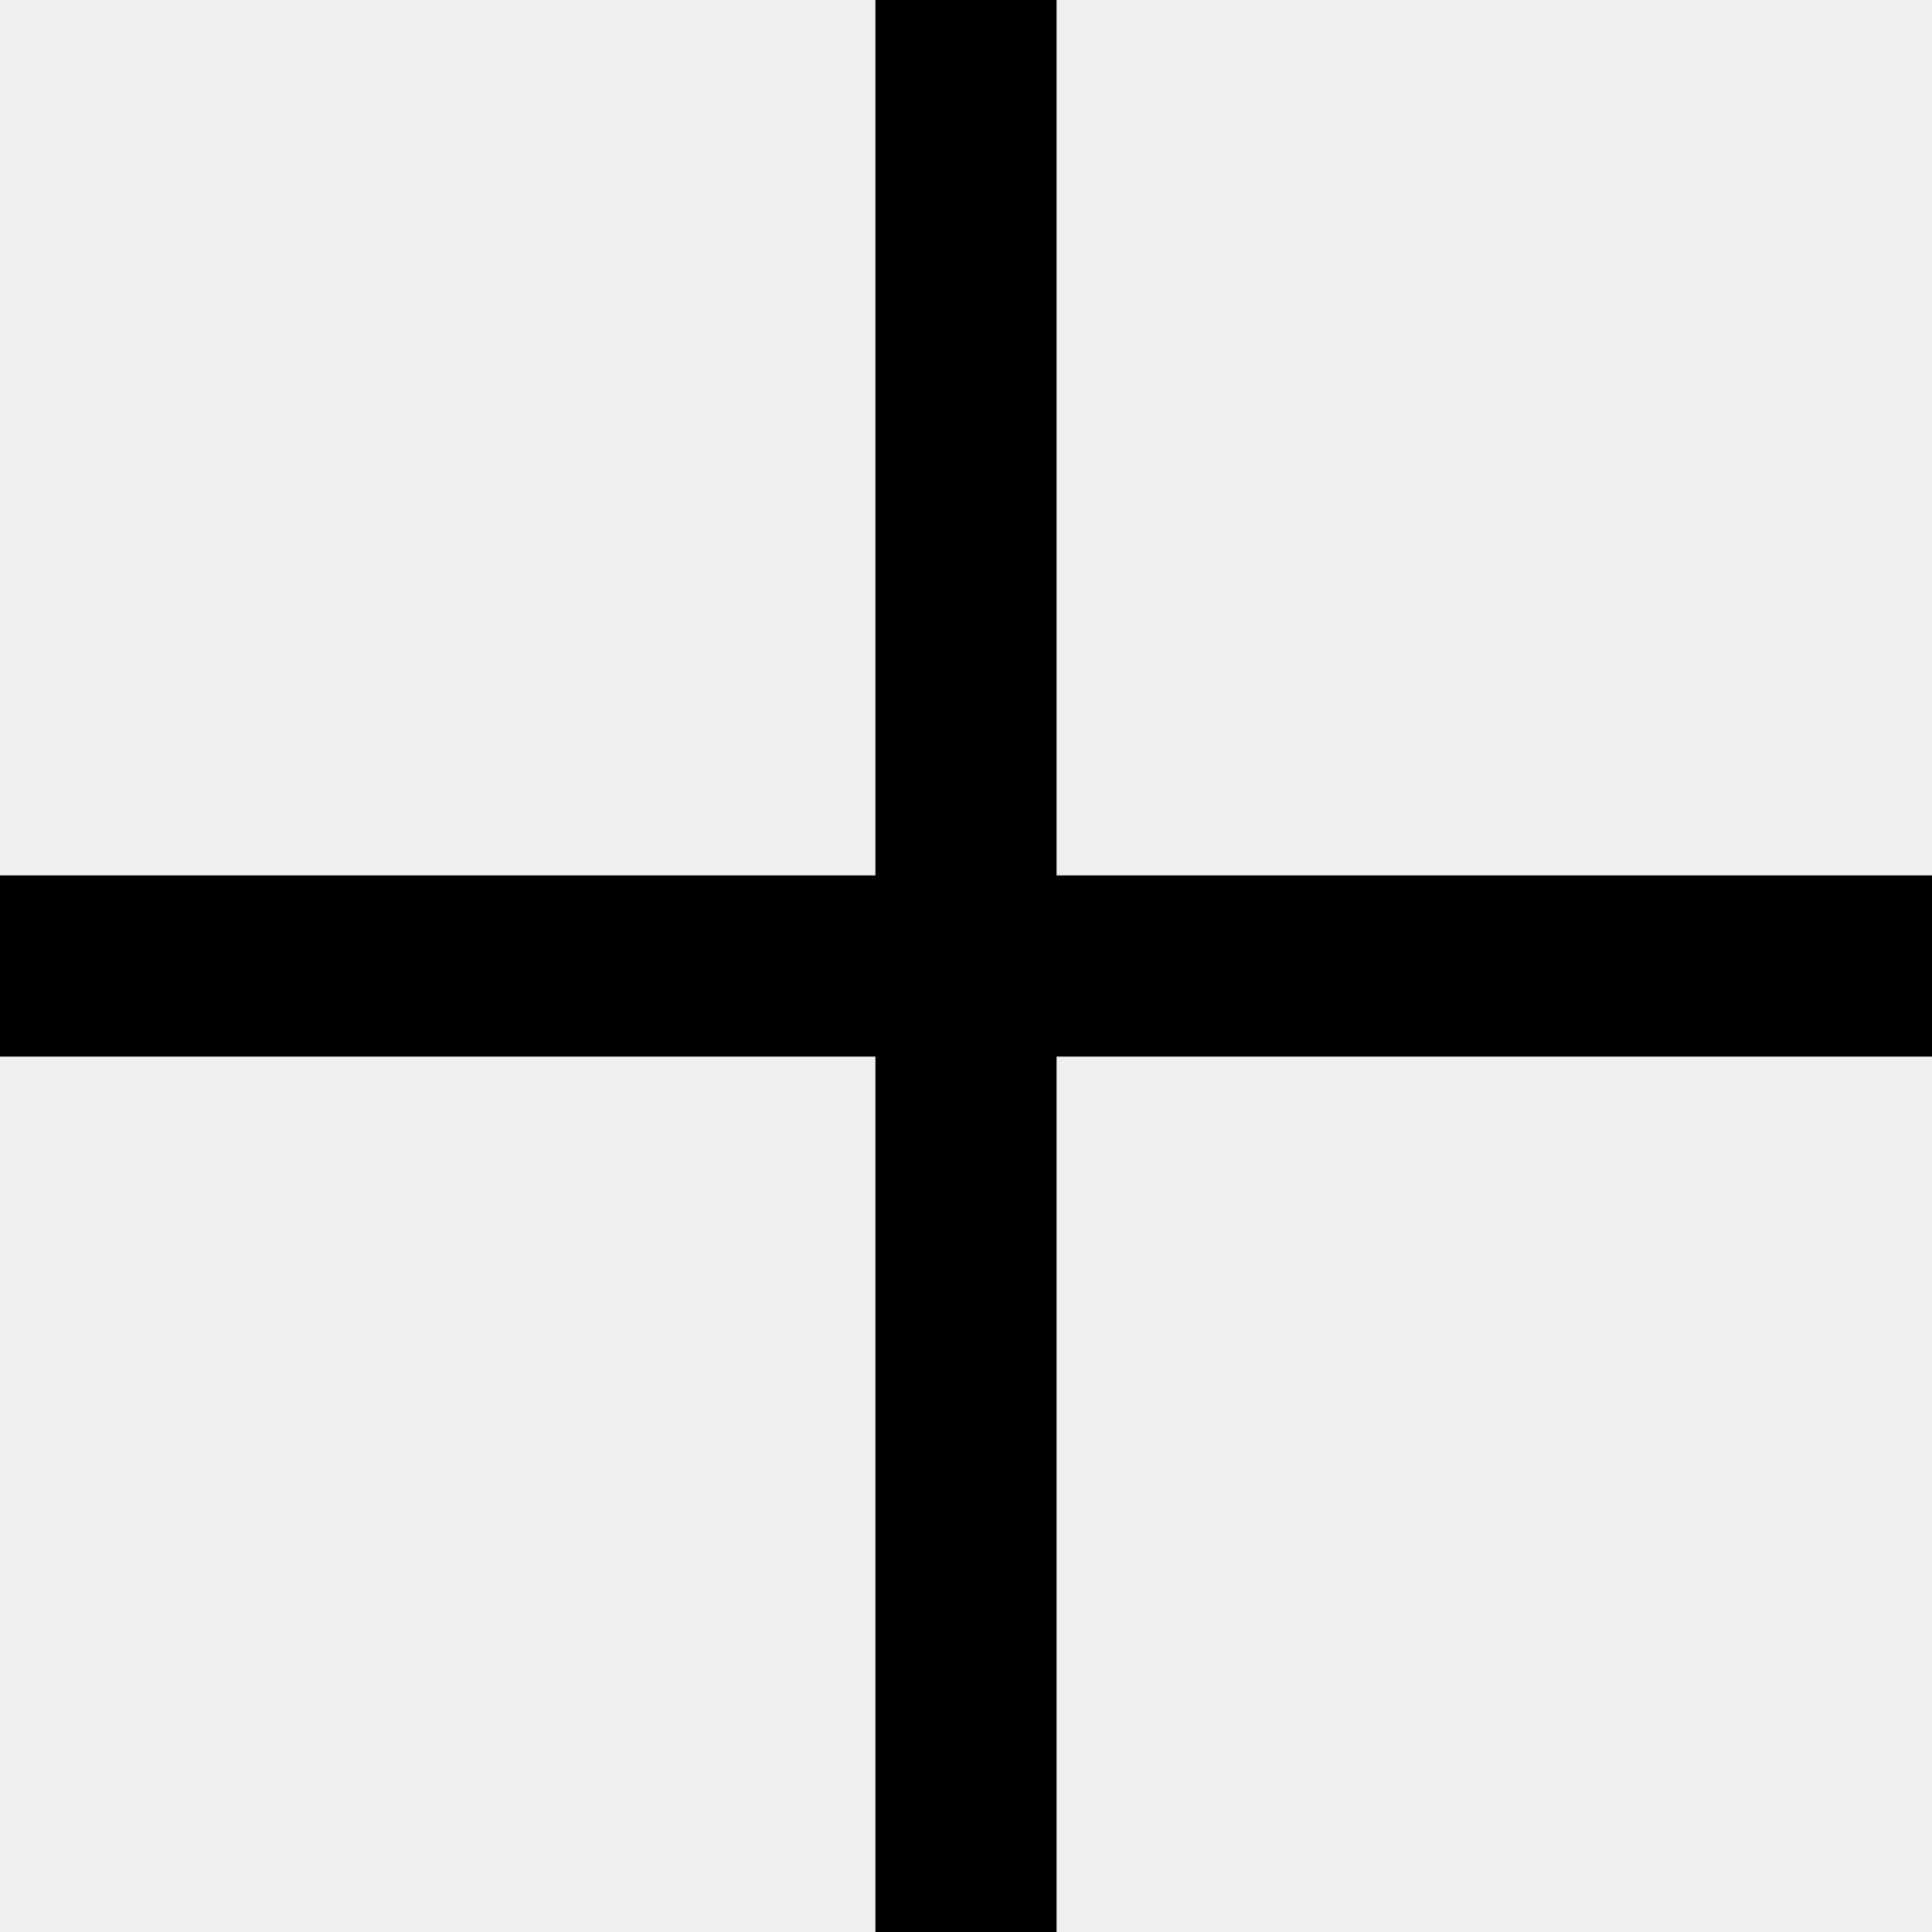
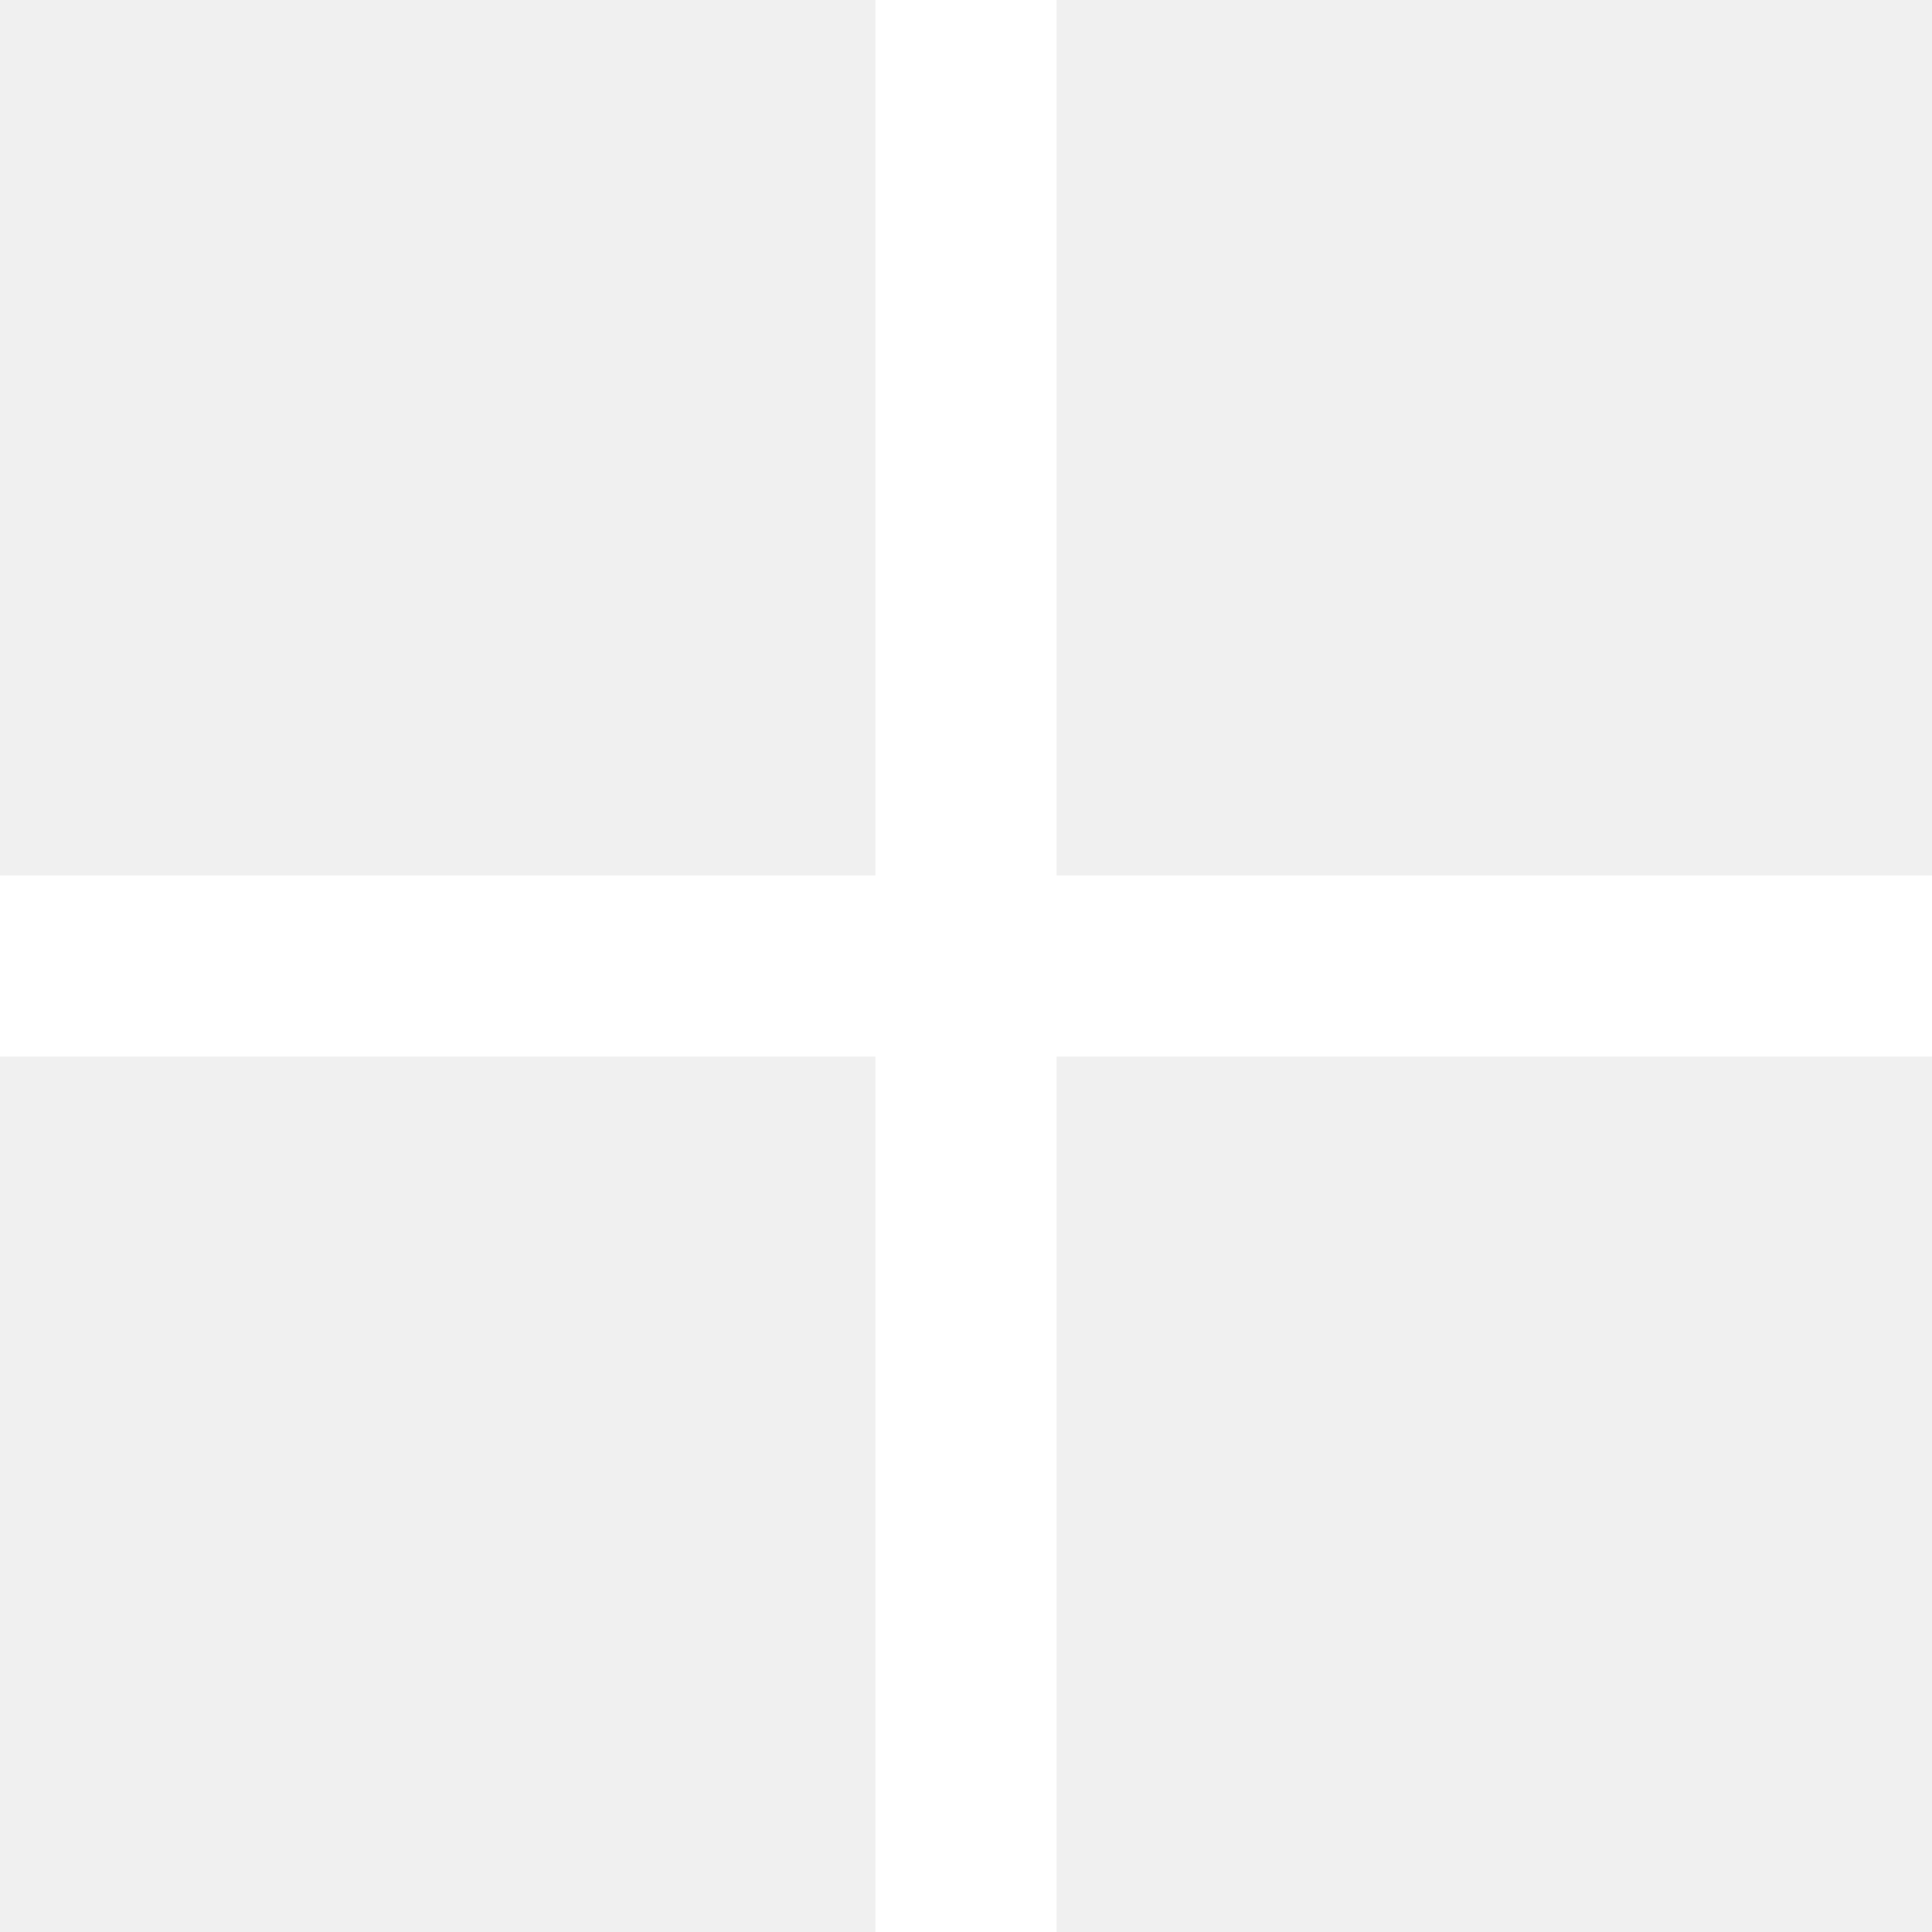
<svg xmlns="http://www.w3.org/2000/svg" version="1.1" id="Capa_1" x="0px" y="0px" viewBox="0 0 490 490" style="enable-background:new 0 0 490 490;" xml:space="preserve">
-   <polygon points="222.031,490 267.969,490 267.969,267.969 490,267.969 490,222.031 267.969,222.031 267.969,0 222.031,0   222.031,222.031 0,222.031 0,267.969 222.031,267.969 " />
+   <polygon fill="#fff" points="222.031,490 267.969,490 267.969,267.969 490,267.969 490,222.031 267.969,222.031 267.969,0 222.031,0  222.031,222.031 0,222.031 0,267.969 222.031,267.969 " />
  <g>
</g>
  <g>
</g>
  <g>
</g>
  <g>
</g>
  <g>
</g>
  <g>
</g>
  <g>
</g>
  <g>
</g>
  <g>
</g>
  <g>
</g>
  <g>
</g>
  <g>
</g>
  <g>
</g>
  <g>
</g>
  <g>
</g>
</svg>
